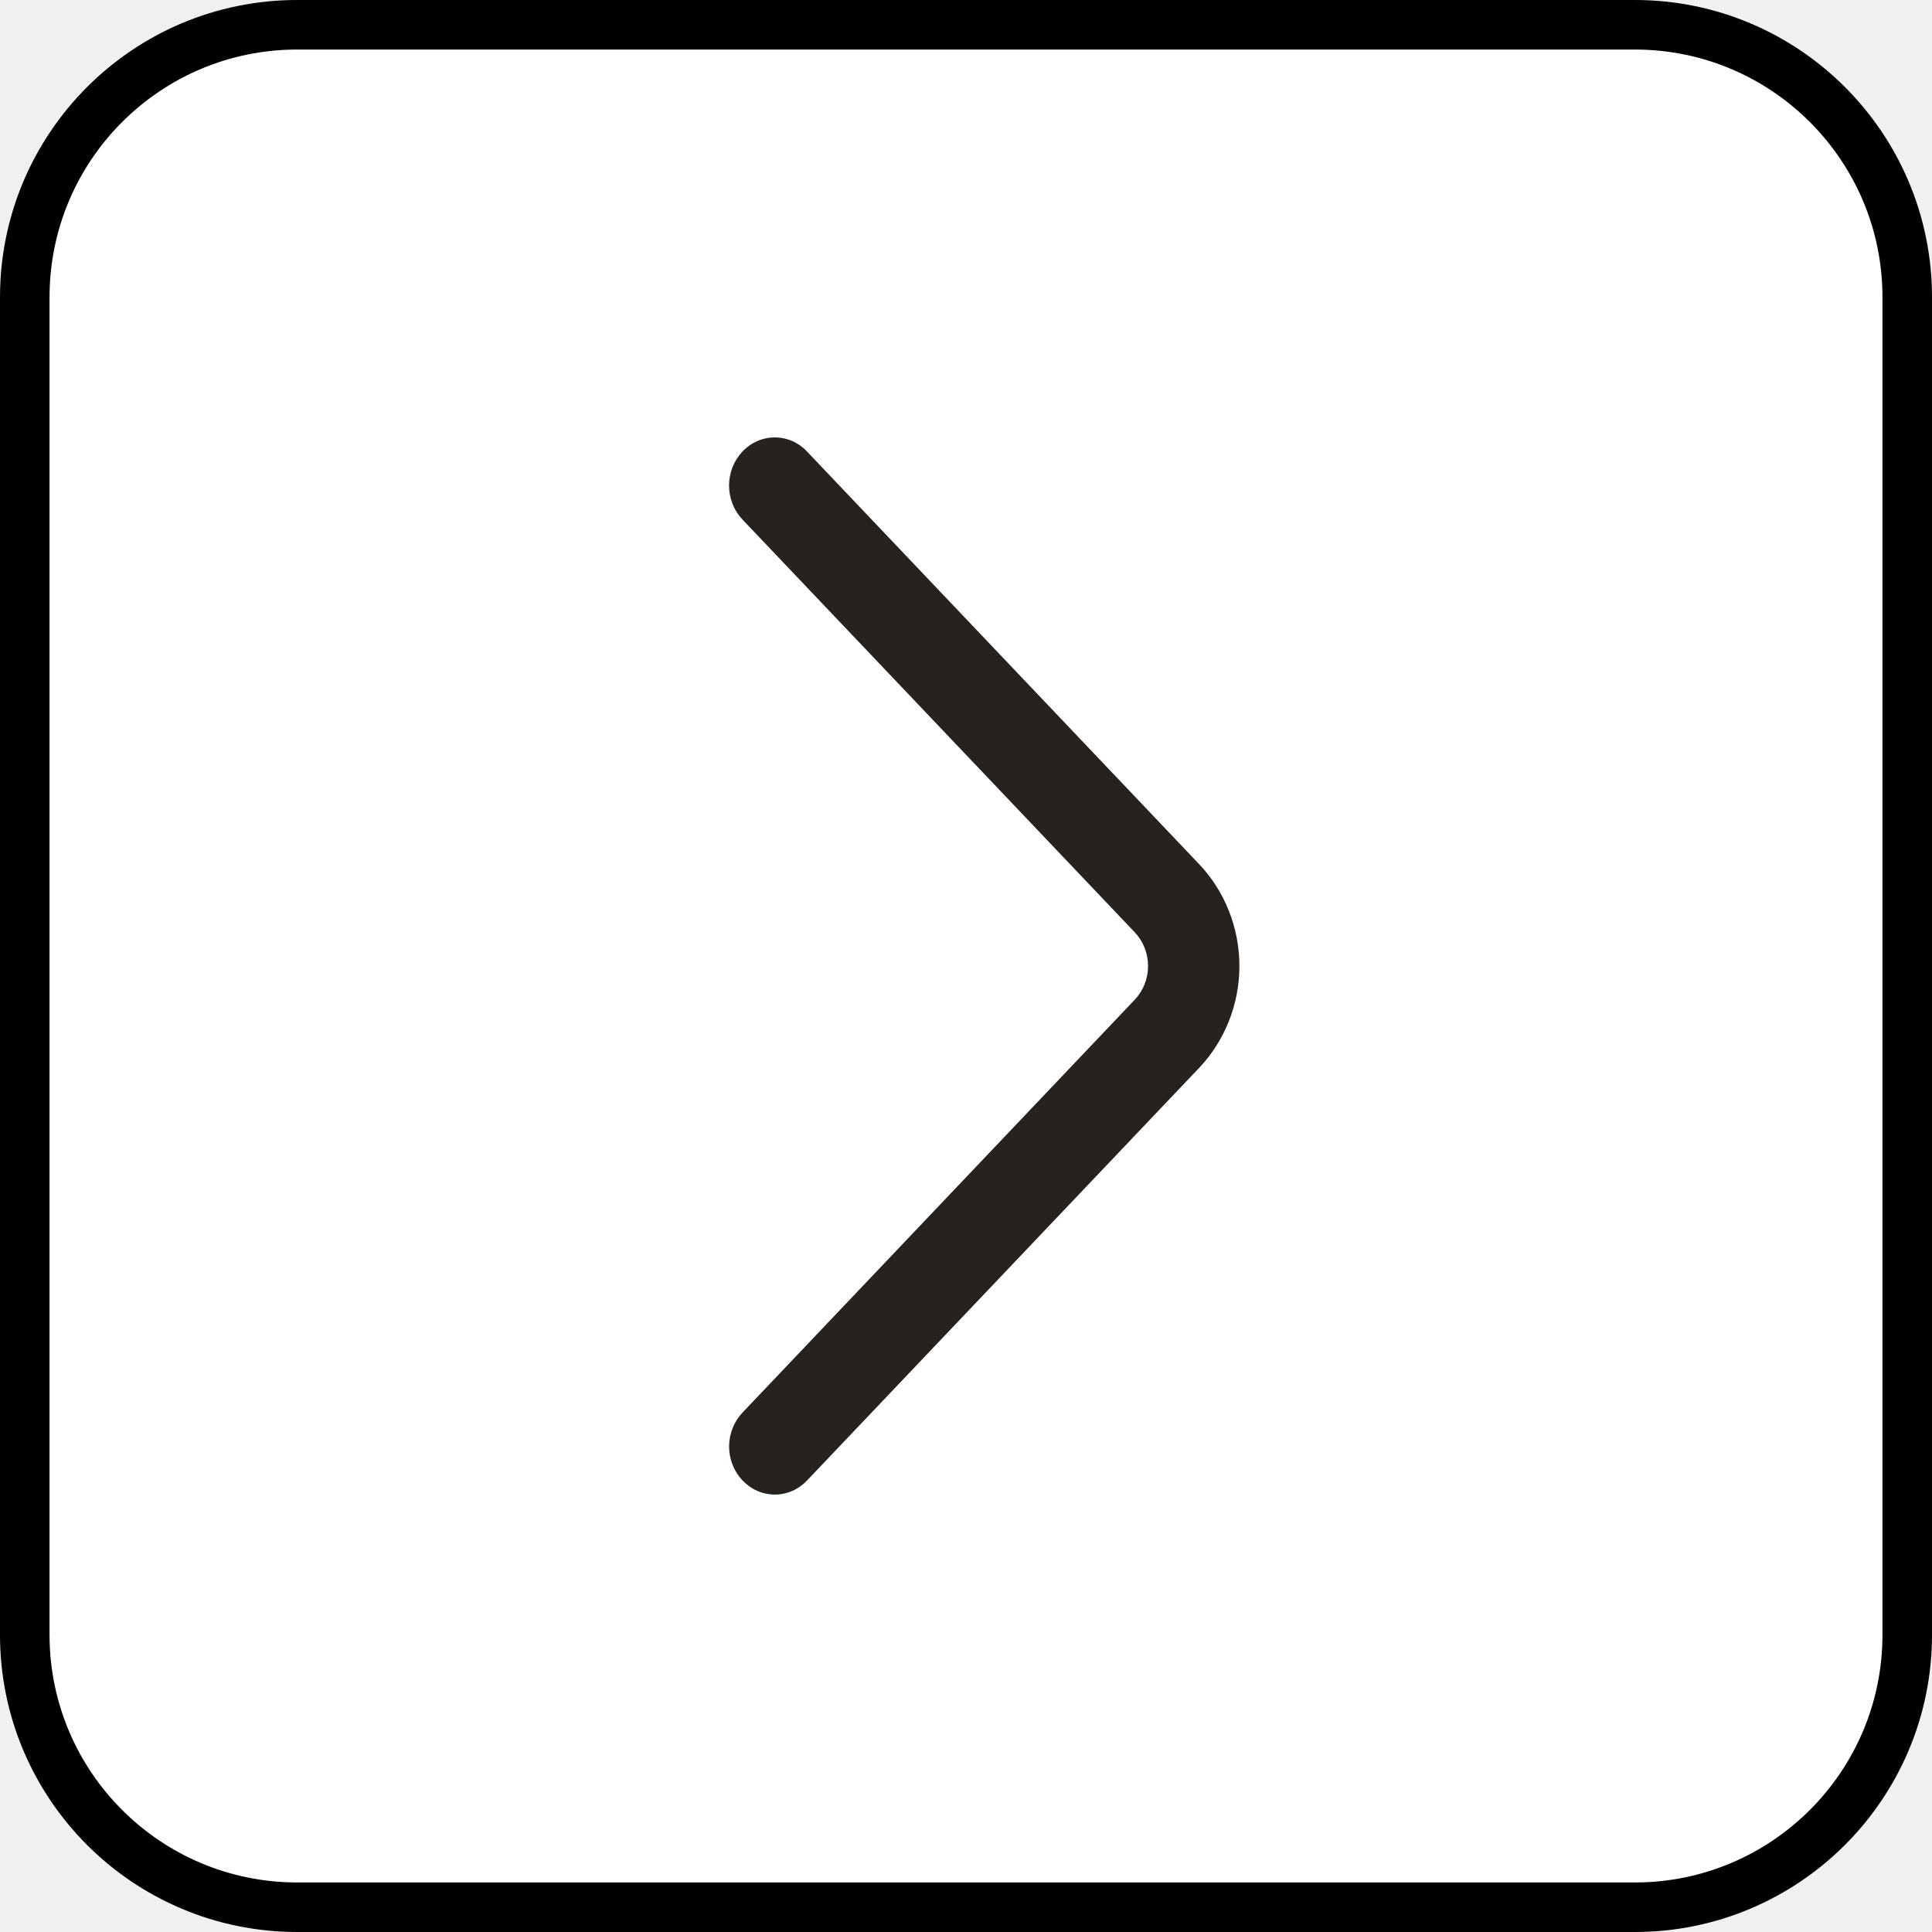
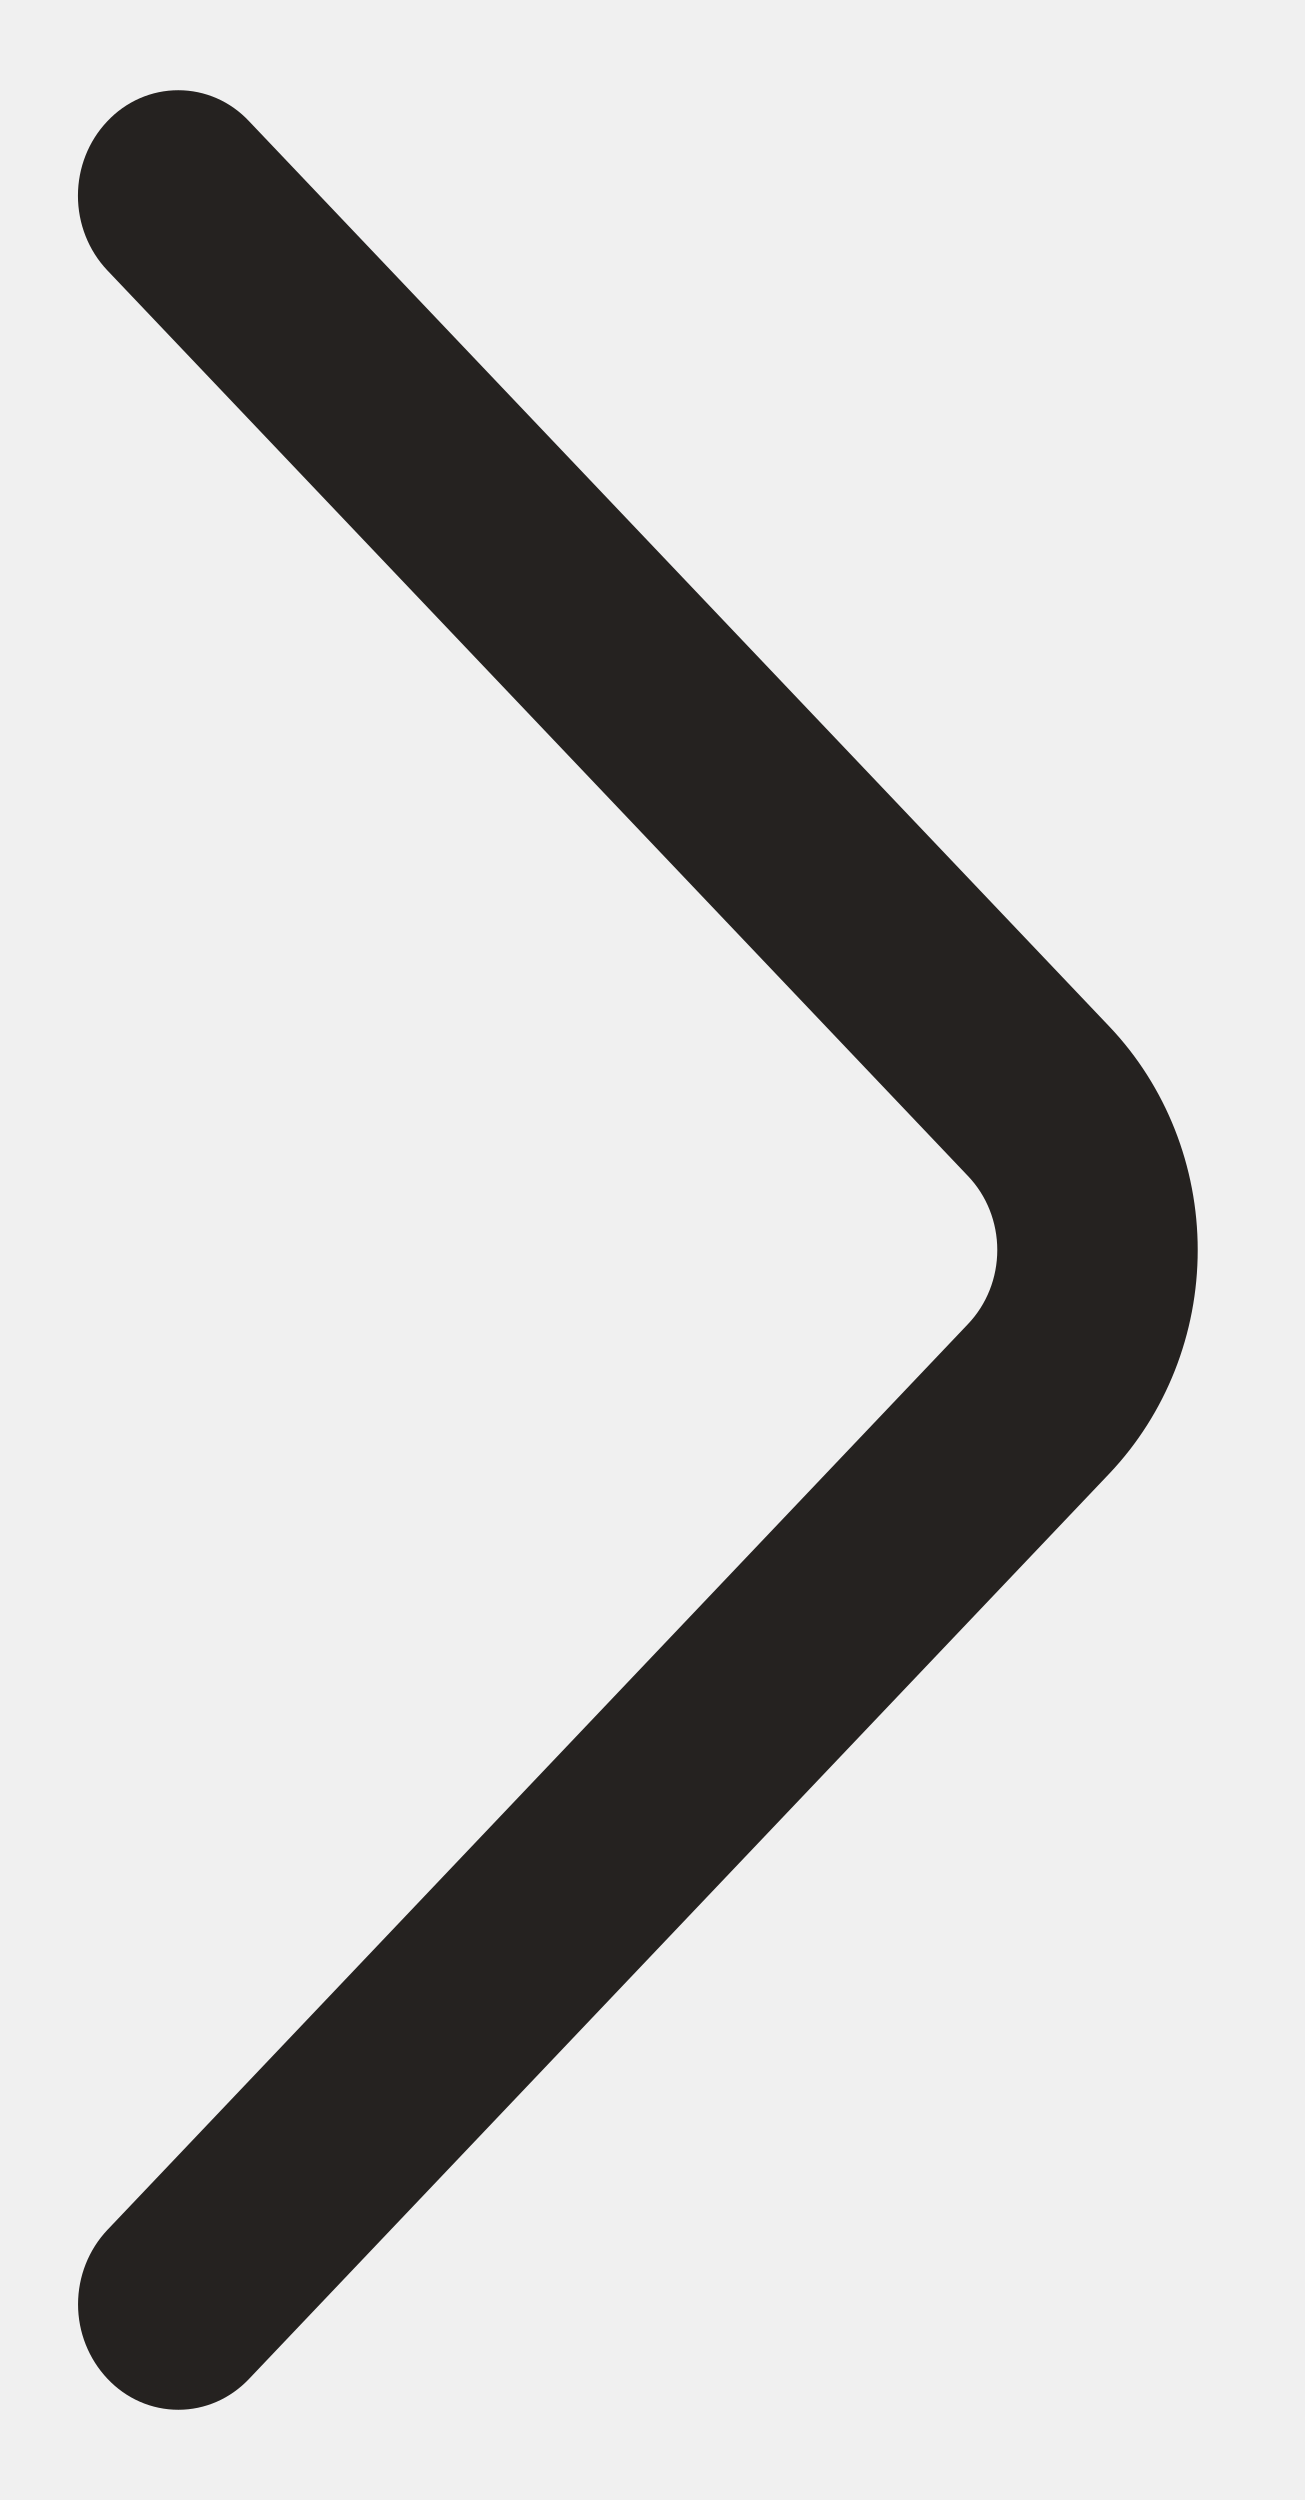
- <svg xmlns="http://www.w3.org/2000/svg" width="39" height="39" viewBox="0 0 39 39" fill="none">
-   <rect x="38.5" y="0.5" width="38" height="38" rx="5.5" transform="rotate(90 38.5 0.5)" fill="white" />
-   <rect x="38.5" y="0.5" width="38" height="38" rx="5.5" transform="rotate(90 38.5 0.5)" stroke="black" />
-   <path d="M14.987 10.487L22.904 18.817C23.078 18.999 23.175 19.245 23.175 19.5C23.175 19.756 23.078 20.001 22.904 20.183L14.989 28.514C14.816 28.697 14.718 28.943 14.718 29.2C14.718 29.456 14.816 29.702 14.989 29.885C15.074 29.975 15.175 30.047 15.287 30.096C15.399 30.145 15.519 30.17 15.641 30.17C15.762 30.17 15.882 30.145 15.994 30.096C16.106 30.047 16.207 29.975 16.292 29.885L24.207 21.556C24.727 21.007 25.019 20.269 25.019 19.5C25.019 18.732 24.727 17.993 24.207 17.445L16.292 9.116C16.207 9.025 16.106 8.953 15.994 8.904C15.882 8.855 15.761 8.83 15.64 8.83C15.518 8.83 15.398 8.855 15.286 8.904C15.174 8.953 15.072 9.025 14.987 9.116C14.814 9.298 14.717 9.545 14.717 9.801C14.717 10.057 14.814 10.304 14.987 10.487Z" fill="#252220" />
+ <svg xmlns="http://www.w3.org/2000/svg" width="12" height="23" viewBox="0 0 12 23" fill="none">
+   <path d="M0.987 2.487L8.904 10.818C9.078 10.999 9.175 11.245 9.175 11.5C9.175 11.756 9.078 12.001 8.904 12.183L0.989 20.514C0.816 20.697 0.718 20.943 0.718 21.2C0.718 21.456 0.816 21.702 0.989 21.885C1.074 21.975 1.175 22.047 1.287 22.096C1.399 22.145 1.519 22.17 1.641 22.17C1.762 22.17 1.882 22.145 1.994 22.096C2.106 22.047 2.207 21.975 2.292 21.885L10.207 13.556C10.727 13.007 11.019 12.269 11.019 11.5C11.019 10.732 10.727 9.993 10.207 9.445L2.292 1.116C2.207 1.025 2.106 0.953 1.994 0.904C1.882 0.855 1.762 0.83 1.64 0.83C1.518 0.83 1.398 0.855 1.286 0.904C1.174 0.953 1.072 1.025 0.987 1.116C0.814 1.298 0.717 1.545 0.717 1.801C0.717 2.057 0.814 2.304 0.987 2.487Z" fill="#252220" />
</svg>
